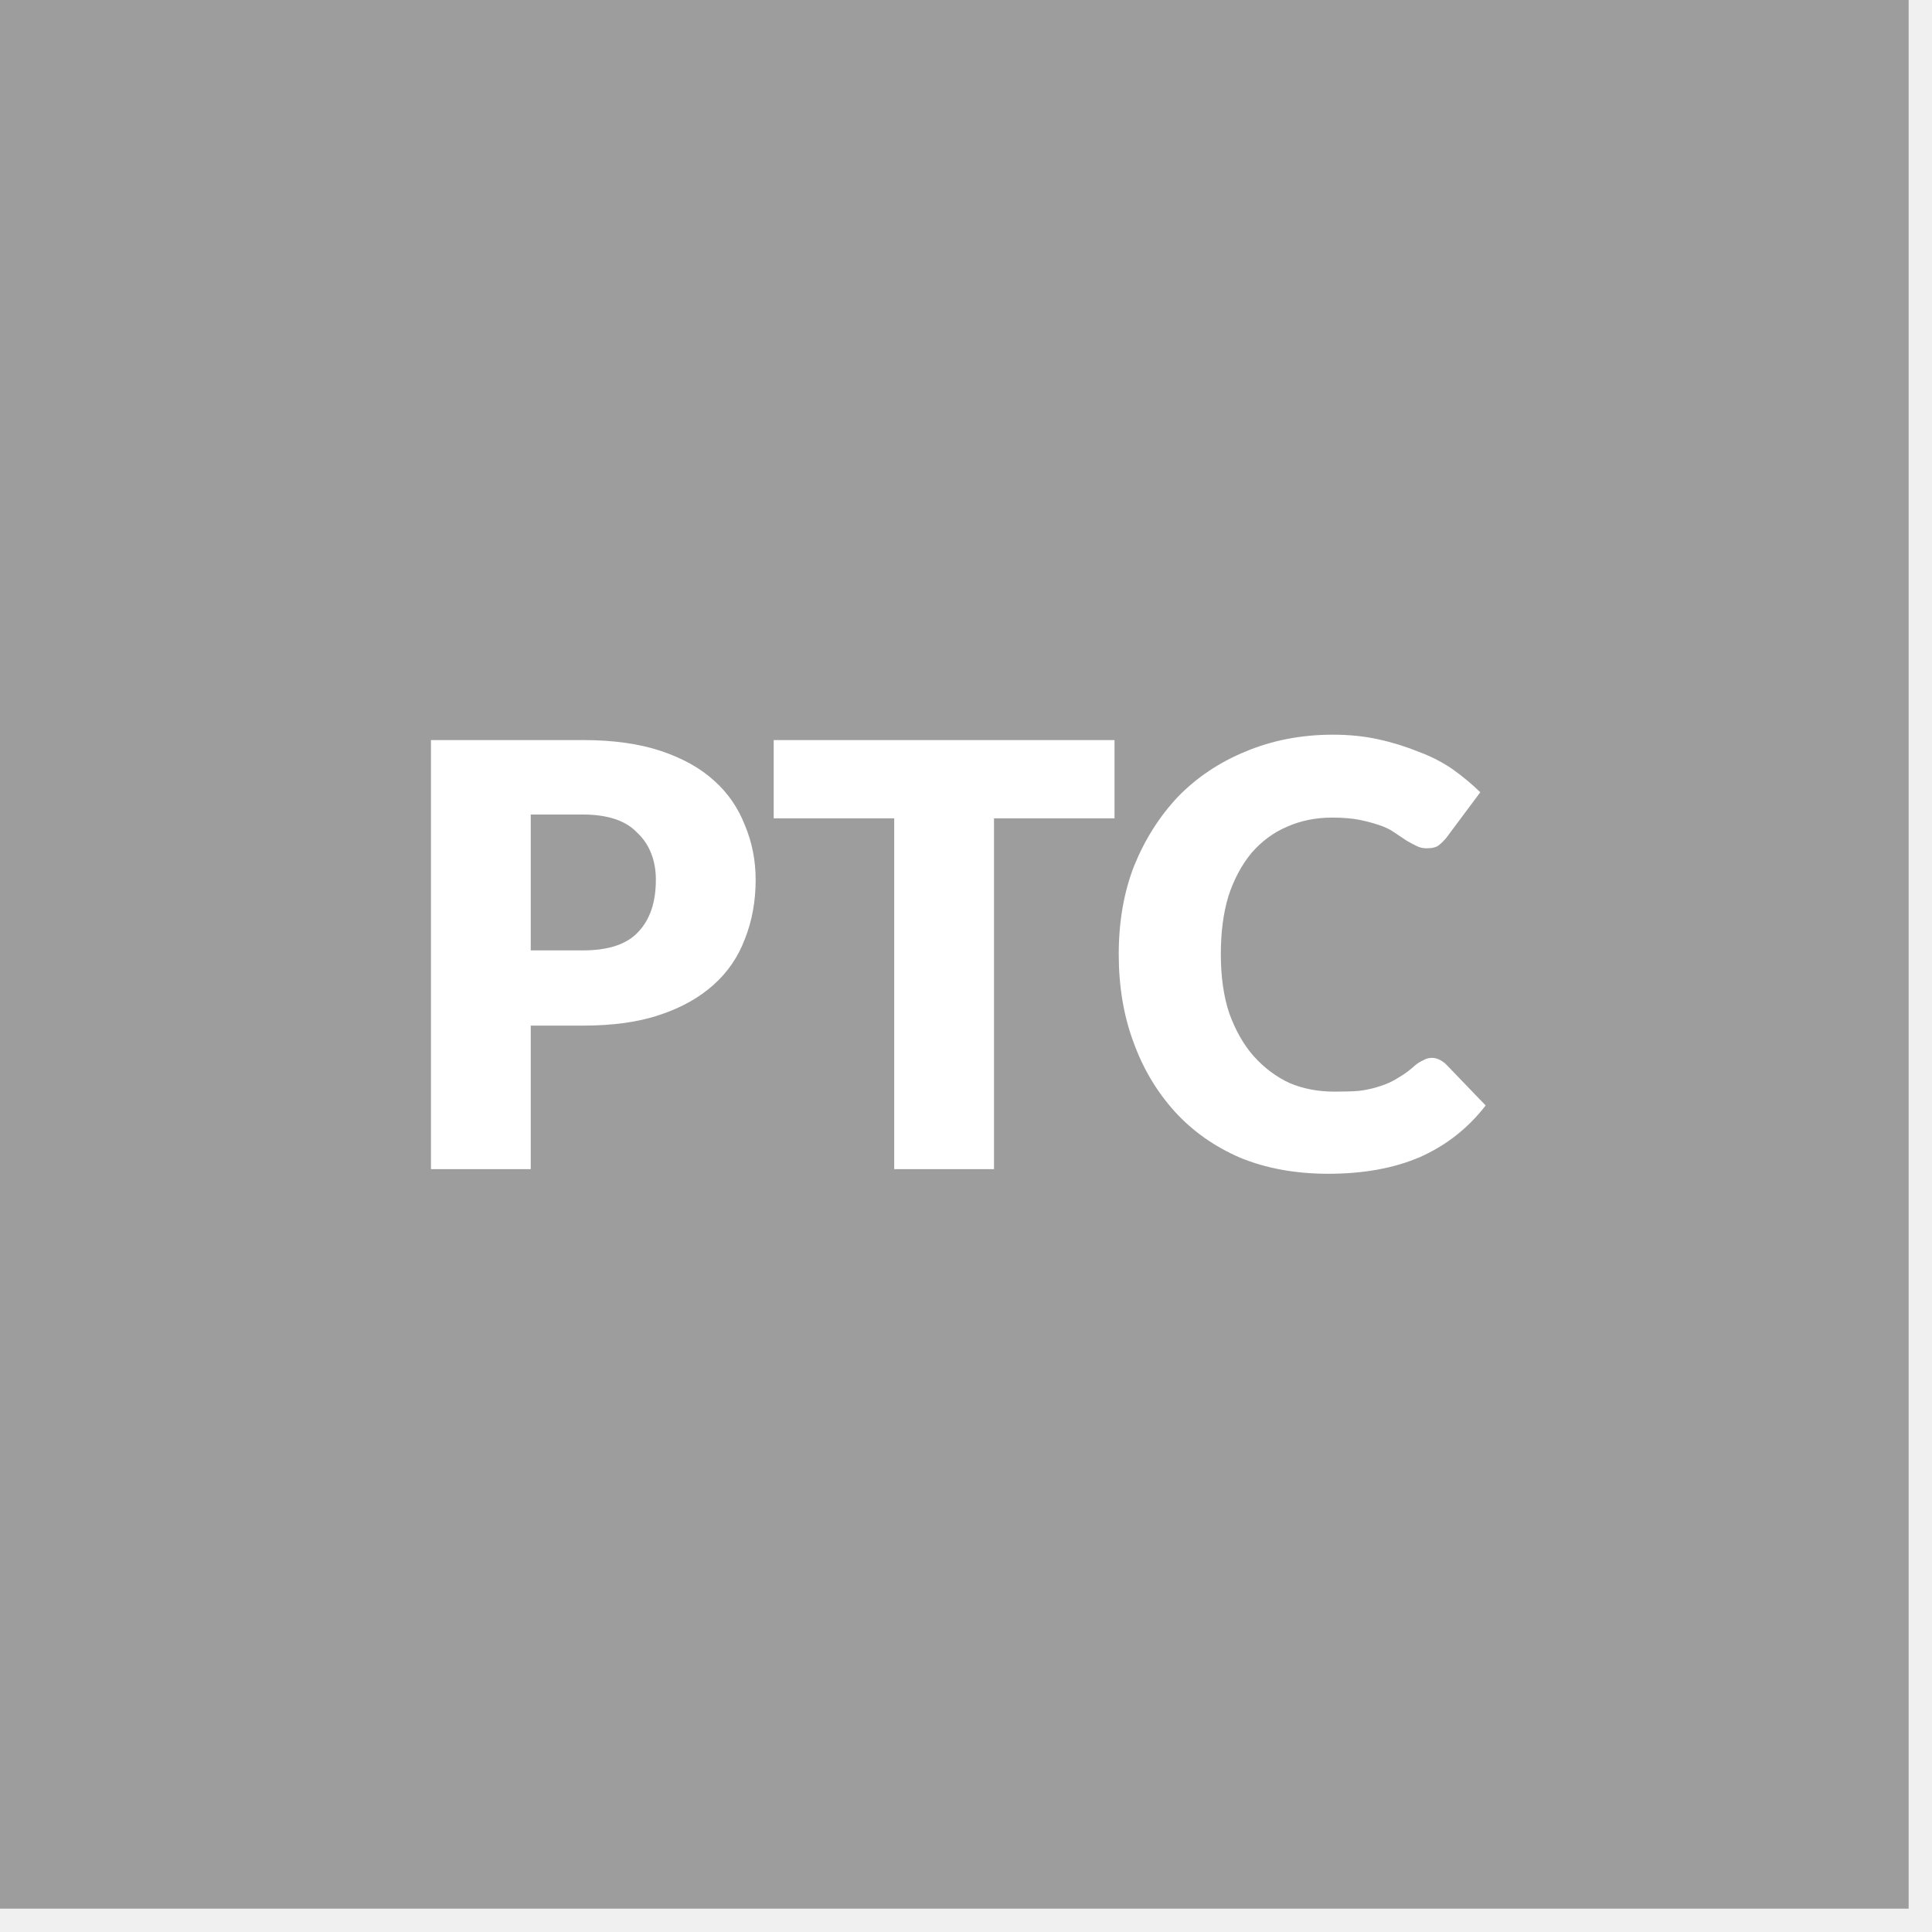
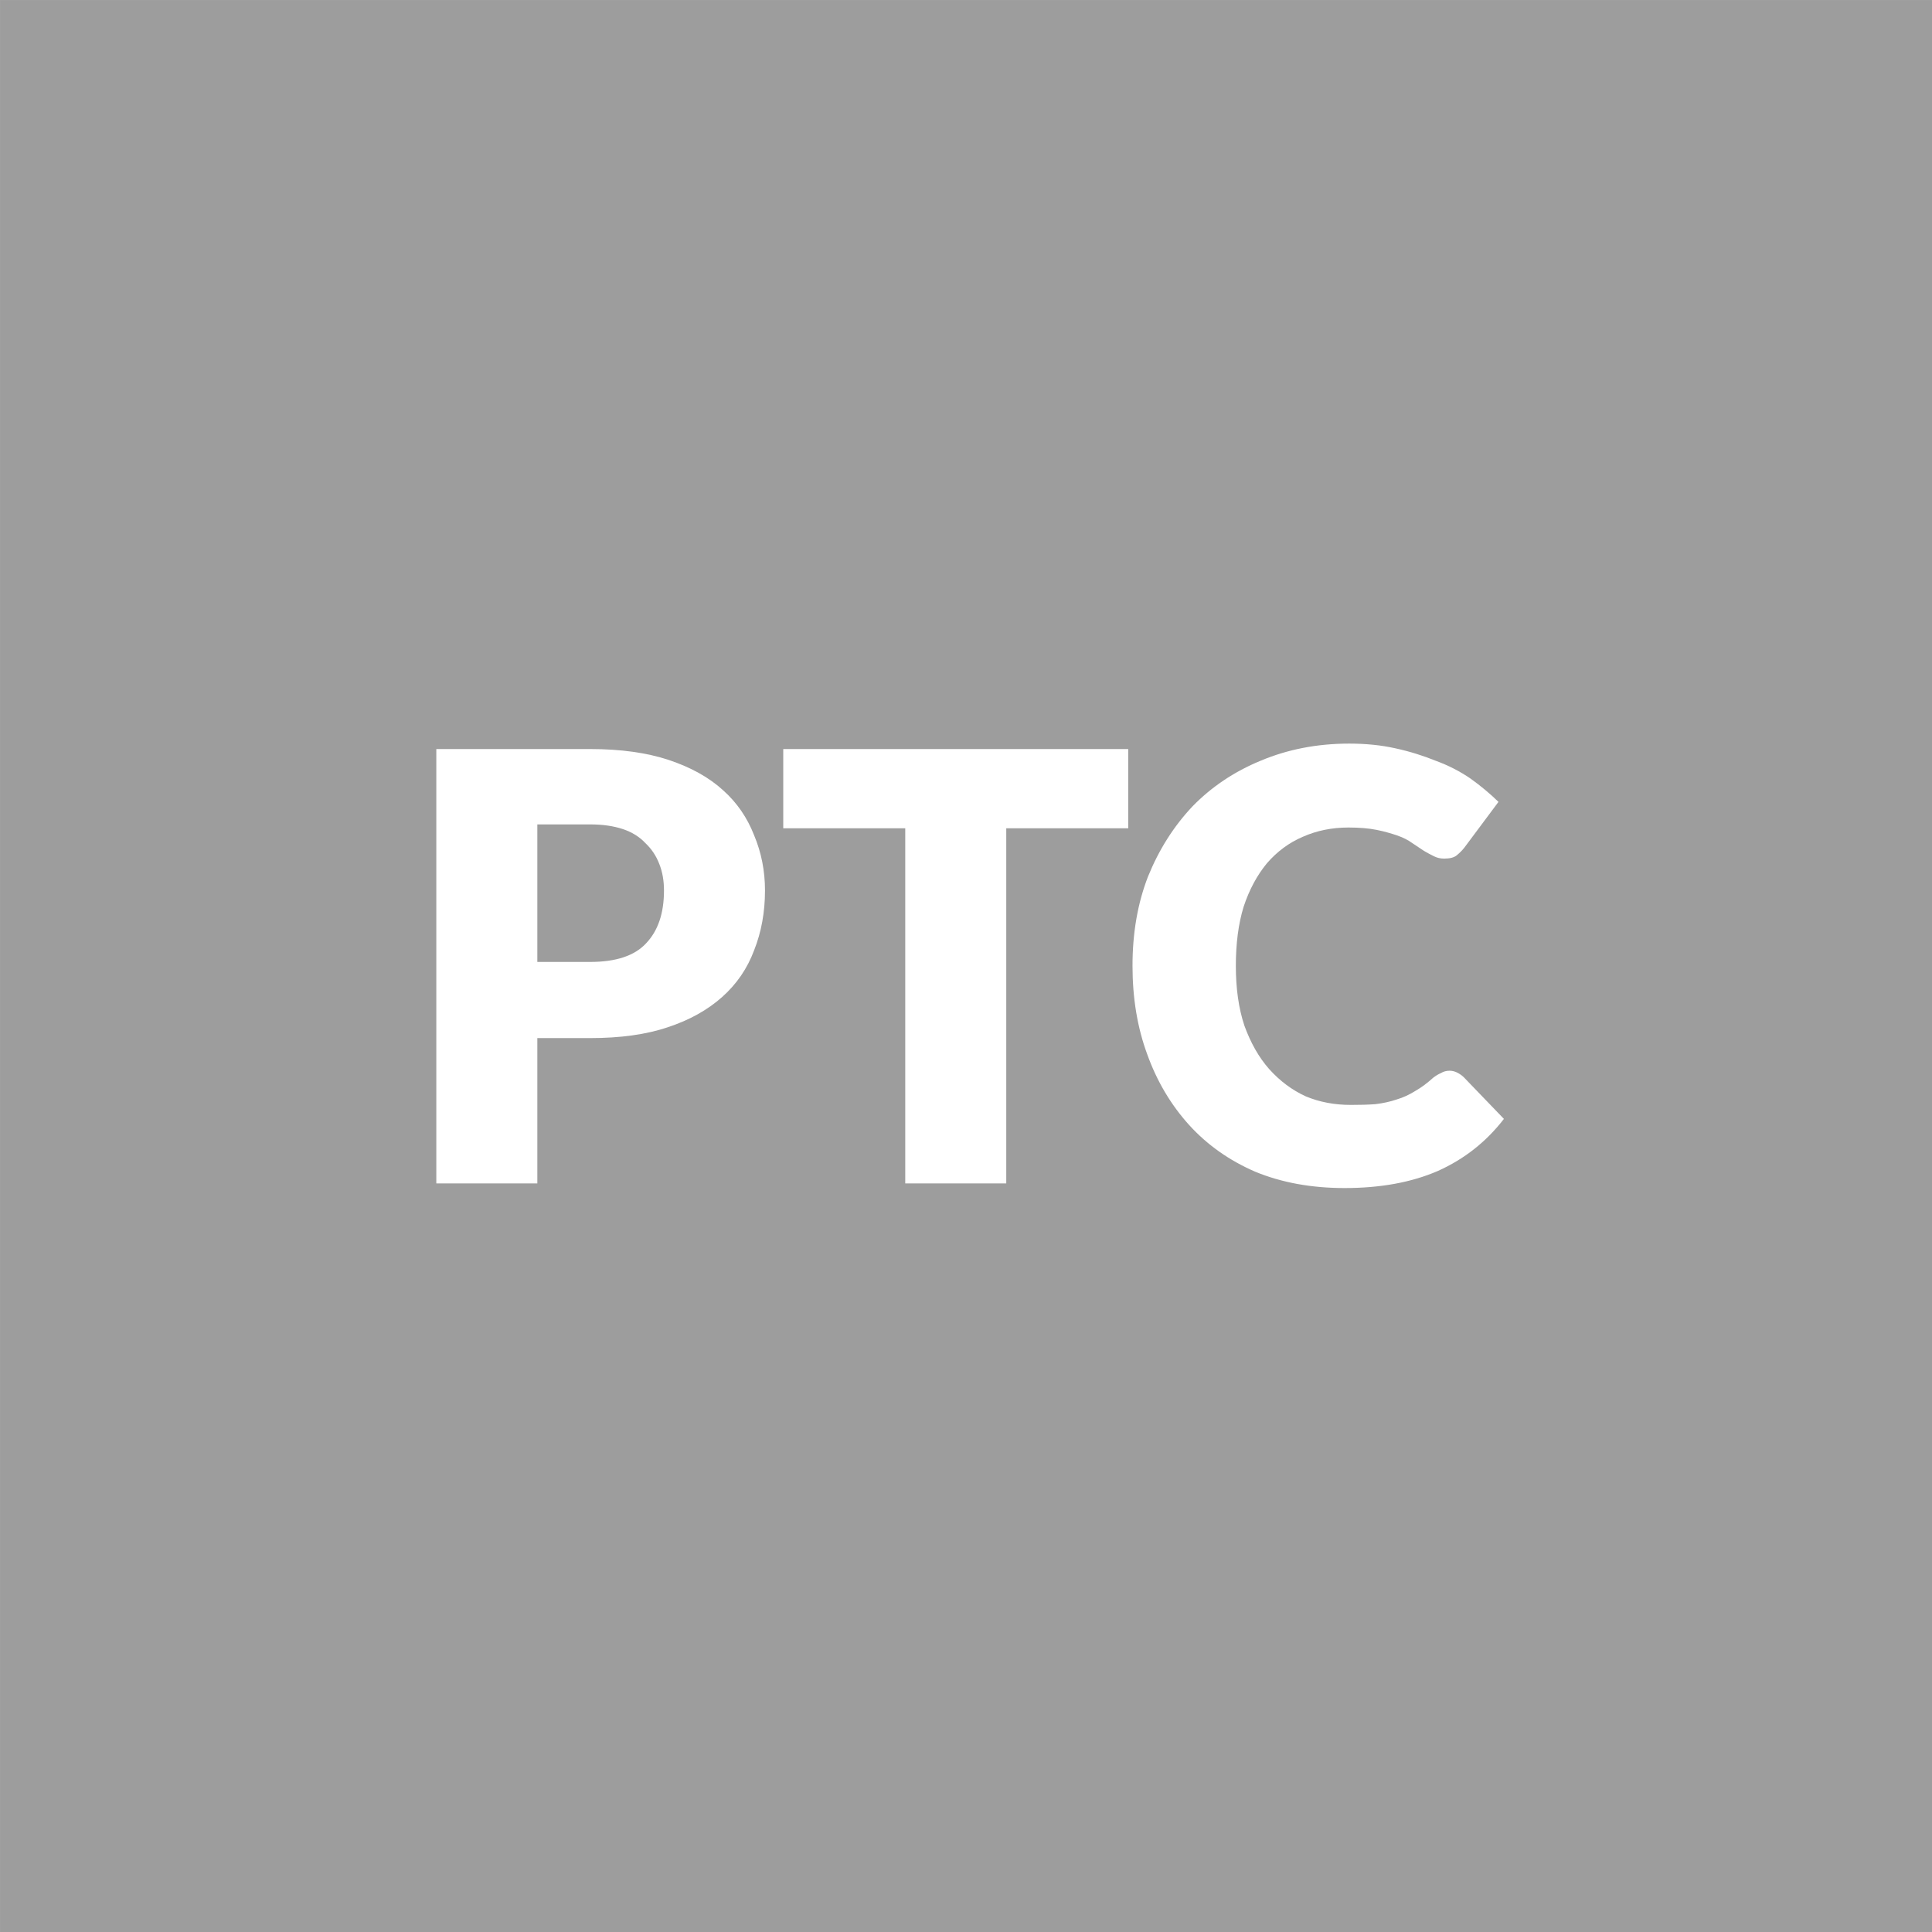
<svg xmlns="http://www.w3.org/2000/svg" width="100%" height="100%" viewBox="0 0 32 32" version="1.1" xml:space="preserve" style="fill-rule:evenodd;clip-rule:evenodd;stroke-linejoin:round;stroke-miterlimit:1.414;">
-   <g transform="matrix(1,0,0,1,-180.673,-36.8934)">
-     <g>
-       <g transform="matrix(1.47656,0,0,1.47656,170.337,28.0341)">
-         <rect x="7" y="6" width="21.41" height="21.41" style="fill:rgb(157,157,157);" />
+   <g transform="matrix(1.01224,0,0,1.01224,-182.884,-37.3448)">
+     <g transform="matrix(1.47656,0,0,1.47656,170.337,28.0341)">
+       <rect x="7" y="6" width="21.41" height="21.41" style="fill:rgb(157,157,157);" />
+     </g>
+     <g transform="matrix(0.813704,0,0,0.813704,0.573242,39.5743)">
+       <g transform="matrix(1,0,0,1,229.263,20.502)">
+         <text x="0px" y="0px" style="font-family:'Lato-Black', 'Lato', sans-serif;font-weight:900;font-size:12px;fill:white;">PT</text>
      </g>
-       <g transform="matrix(0.813704,0,0,0.813704,0.573242,39.5743)">
-         <text x="229.263px" y="20.502px" style="font-family:'Lato-Black', 'Lato', sans-serif;font-weight:900;font-size:12px;fill:white;">PT<tspan x="243.747px " y="20.502px ">C</tspan>
-         </text>
+       <g transform="matrix(1,0,0,1,243.747,20.502)">
+         <text x="0px" y="0px" style="font-family:'Lato-Black', 'Lato', sans-serif;font-weight:900;font-size:12px;fill:white;">C</text>
      </g>
    </g>
  </g>
</svg>
